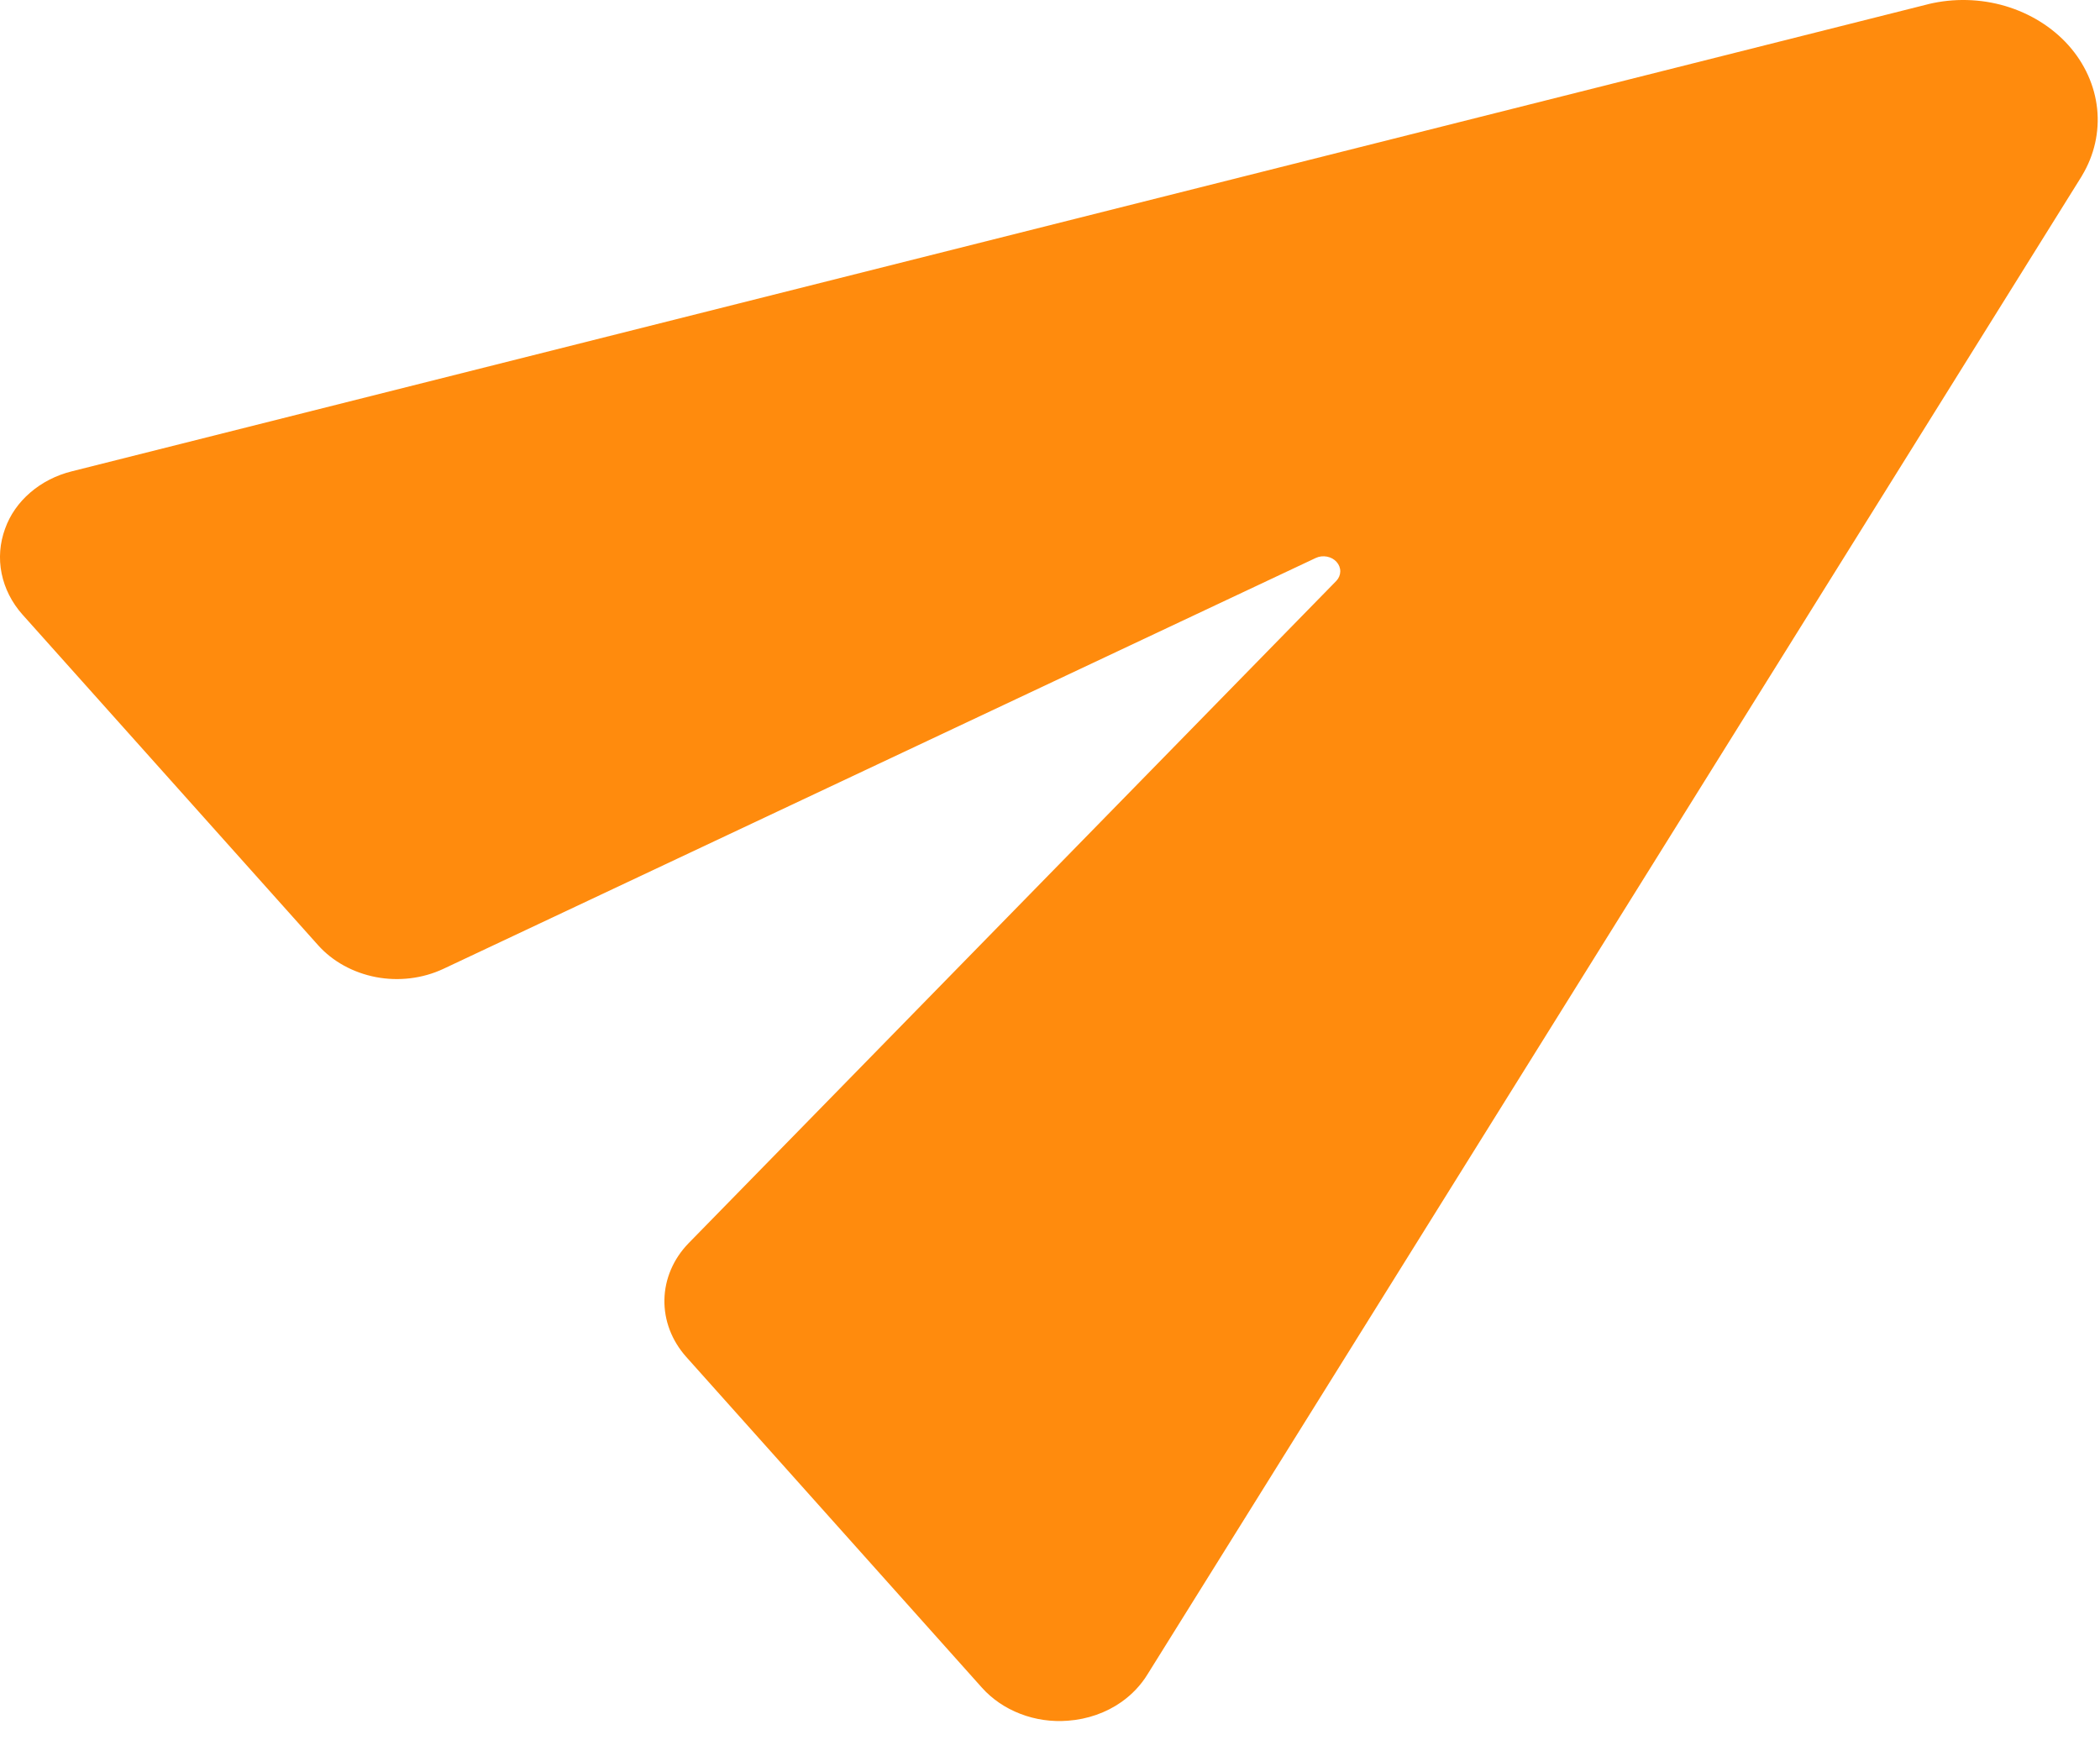
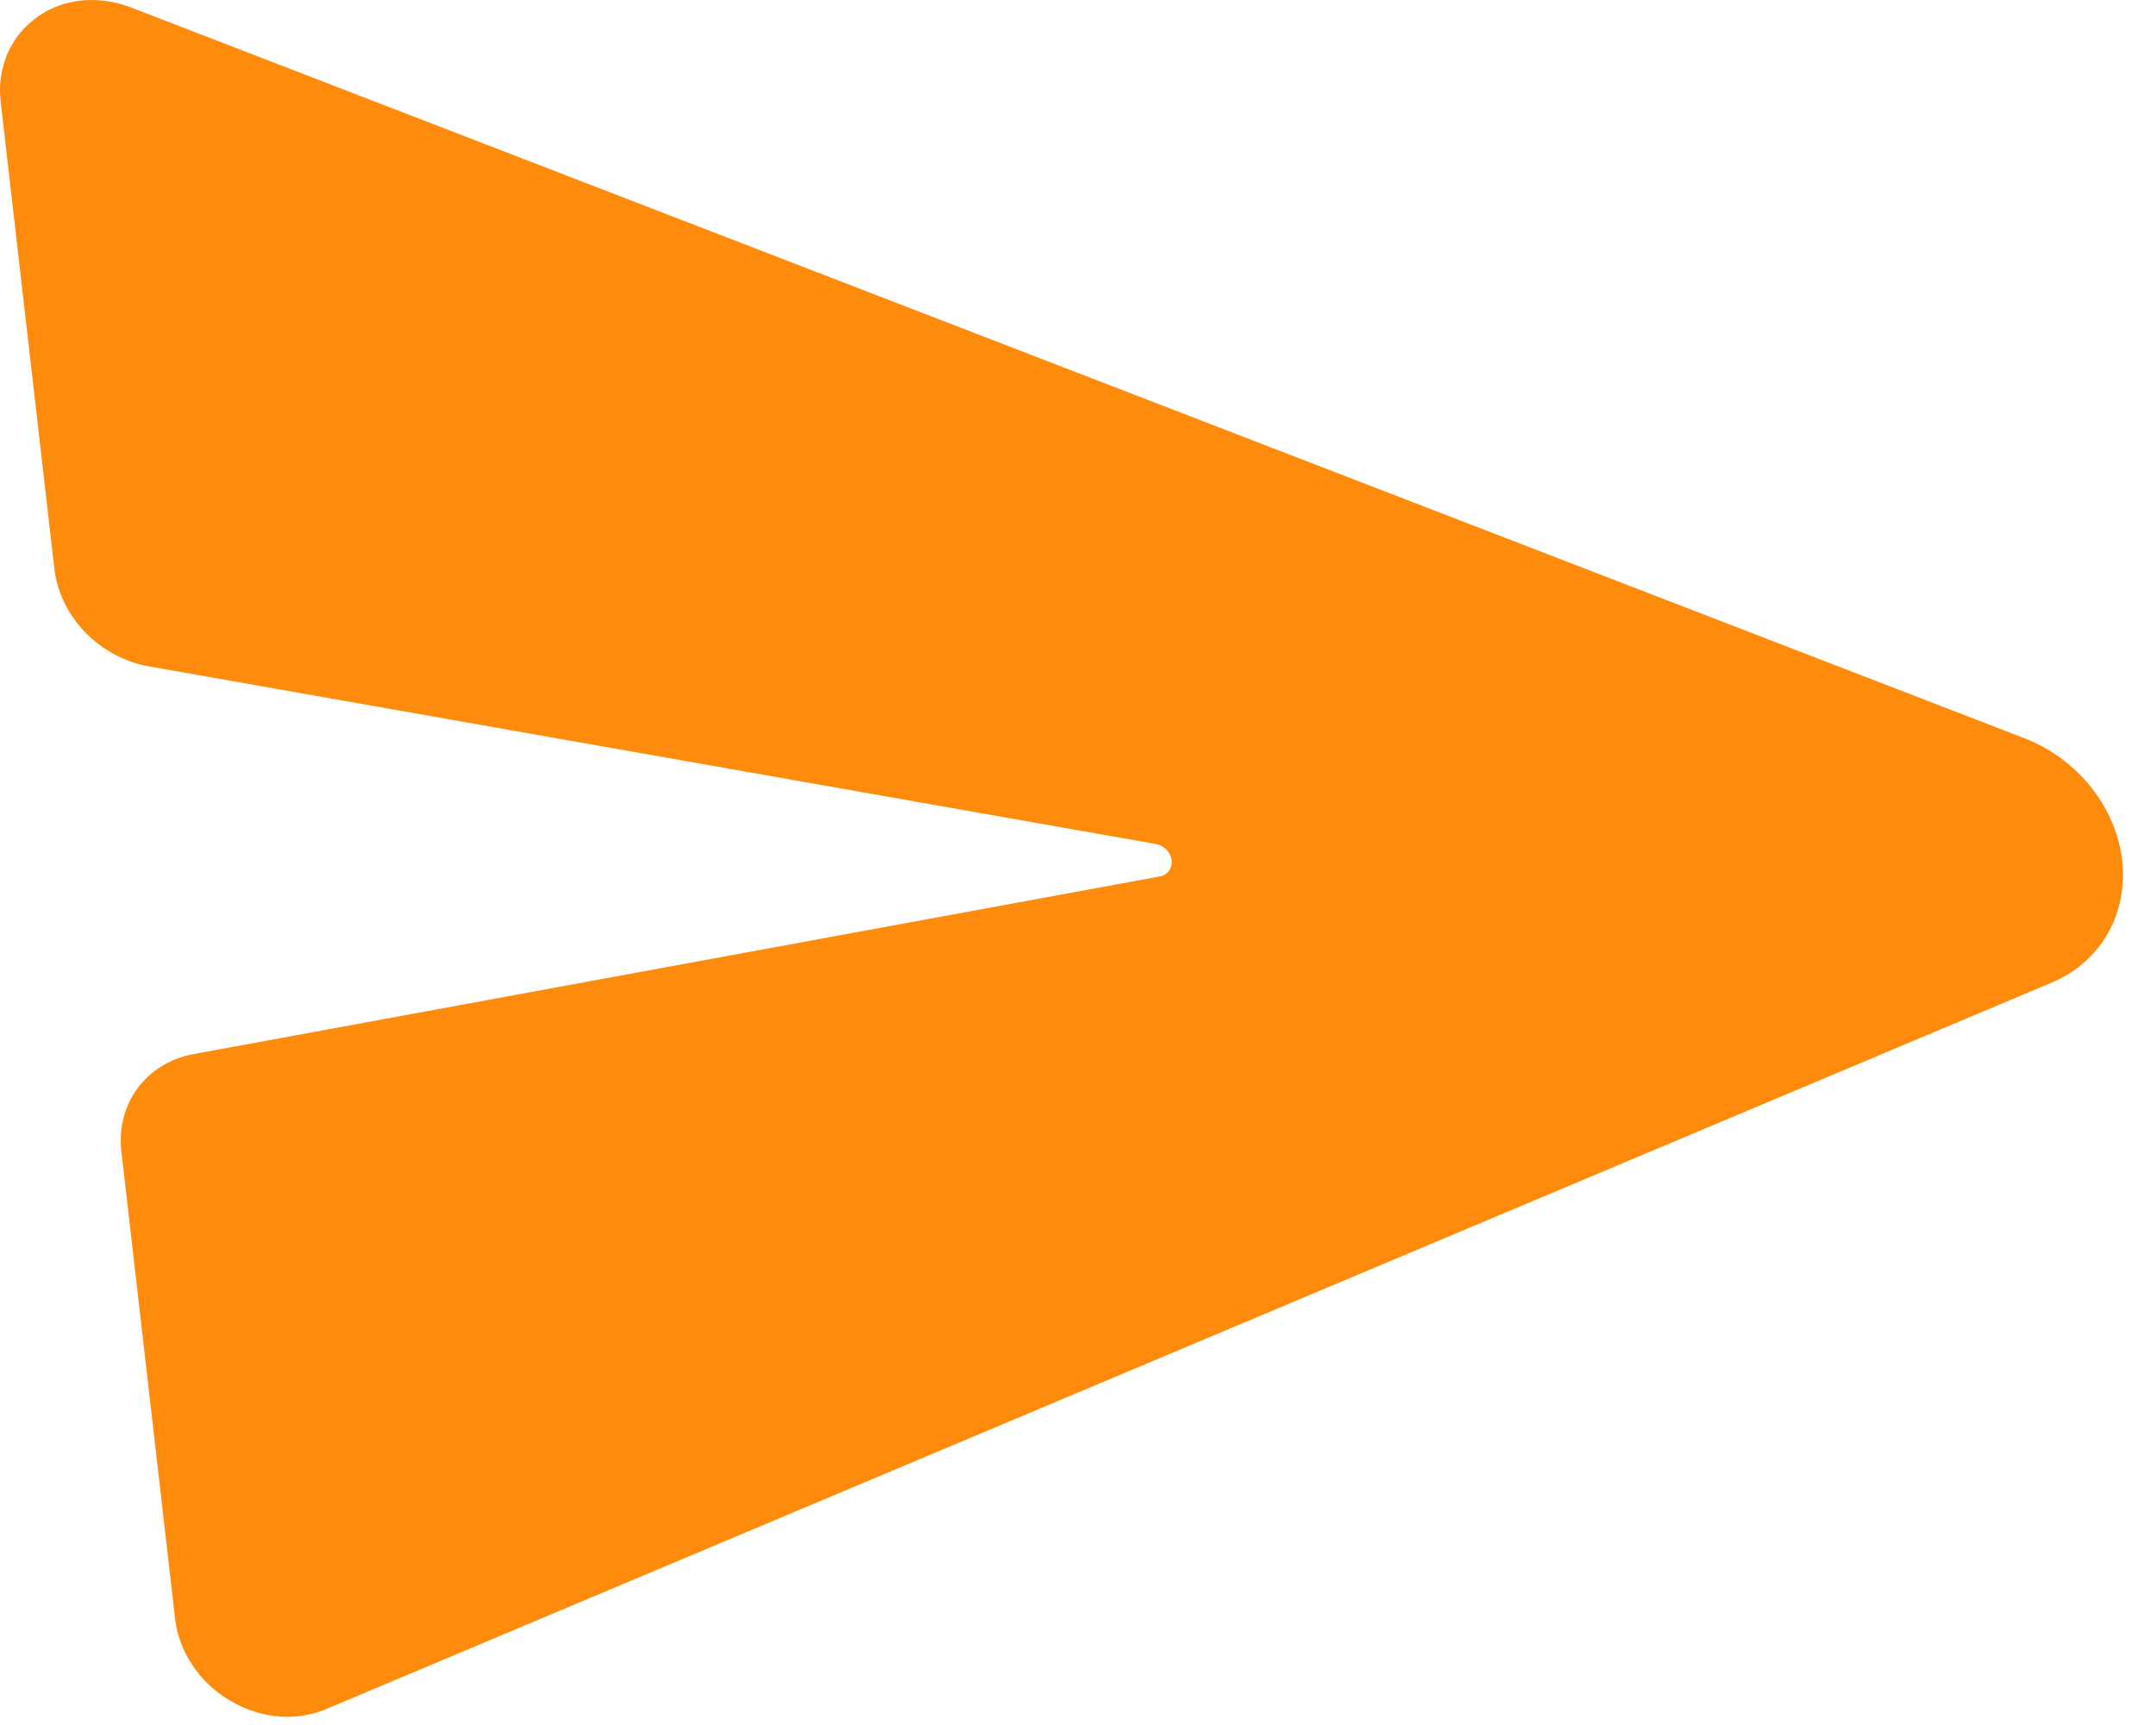
- <svg xmlns="http://www.w3.org/2000/svg" width="31" height="26" viewBox="0 0 31 26" fill="none">
-   <path d="M28.469 0.06L28.459 0.063L1.062 6.959C0.831 7.016 0.62 7.124 0.448 7.272C0.275 7.42 0.147 7.604 0.075 7.807C-0.003 8.02 -0.021 8.247 0.024 8.468C0.069 8.689 0.174 8.897 0.331 9.074L4.695 13.956C4.91 14.197 5.213 14.363 5.55 14.428C5.887 14.492 6.239 14.449 6.543 14.307L19.423 8.239C19.474 8.215 19.532 8.208 19.589 8.219C19.645 8.23 19.695 8.257 19.731 8.298C19.767 8.338 19.786 8.388 19.785 8.439C19.784 8.49 19.763 8.539 19.726 8.578L10.164 18.358C9.94 18.589 9.814 18.884 9.808 19.19C9.802 19.497 9.916 19.796 10.131 20.037L14.495 24.92C14.645 25.088 14.84 25.221 15.061 25.306C15.283 25.392 15.524 25.427 15.764 25.408C16.053 25.387 16.328 25.291 16.555 25.131C16.712 25.02 16.843 24.881 16.939 24.724L30.728 2.605L30.734 2.594C30.916 2.292 30.993 1.949 30.958 1.607C30.922 1.264 30.775 0.938 30.534 0.668C30.293 0.399 29.969 0.198 29.602 0.089C29.235 -0.019 28.841 -0.029 28.469 0.06Z" fill="#FF8B0D" />
+ <svg xmlns="http://www.w3.org/2000/svg" width="30" height="24" viewBox="0 0 30 24" fill="none">
+   <path d="M28.192 10.28L28.182 10.276L1.826 0.105C1.604 0.019 1.369 -0.015 1.143 0.006C0.917 0.028 0.706 0.104 0.53 0.229C0.343 0.358 0.198 0.533 0.107 0.739C0.016 0.946 -0.018 1.177 0.009 1.411L0.757 7.916C0.794 8.237 0.945 8.548 1.183 8.795C1.422 9.042 1.733 9.21 2.064 9.27L16.085 11.743C16.14 11.753 16.192 11.781 16.232 11.822C16.272 11.863 16.297 11.915 16.303 11.968C16.309 12.022 16.296 12.074 16.266 12.115C16.236 12.156 16.19 12.184 16.137 12.194L2.685 14.667C2.368 14.727 2.096 14.895 1.914 15.141C1.732 15.388 1.652 15.699 1.689 16.019L2.437 22.526C2.463 22.75 2.545 22.97 2.677 23.168C2.808 23.365 2.985 23.533 3.192 23.656C3.44 23.806 3.72 23.886 3.998 23.886C4.191 23.886 4.377 23.848 4.546 23.775L28.57 13.662L28.581 13.656C28.903 13.515 29.165 13.279 29.334 12.979C29.502 12.679 29.57 12.328 29.529 11.968C29.487 11.609 29.338 11.258 29.101 10.958C28.864 10.658 28.548 10.422 28.192 10.28Z" fill="#FF8B0D" />
</svg>
